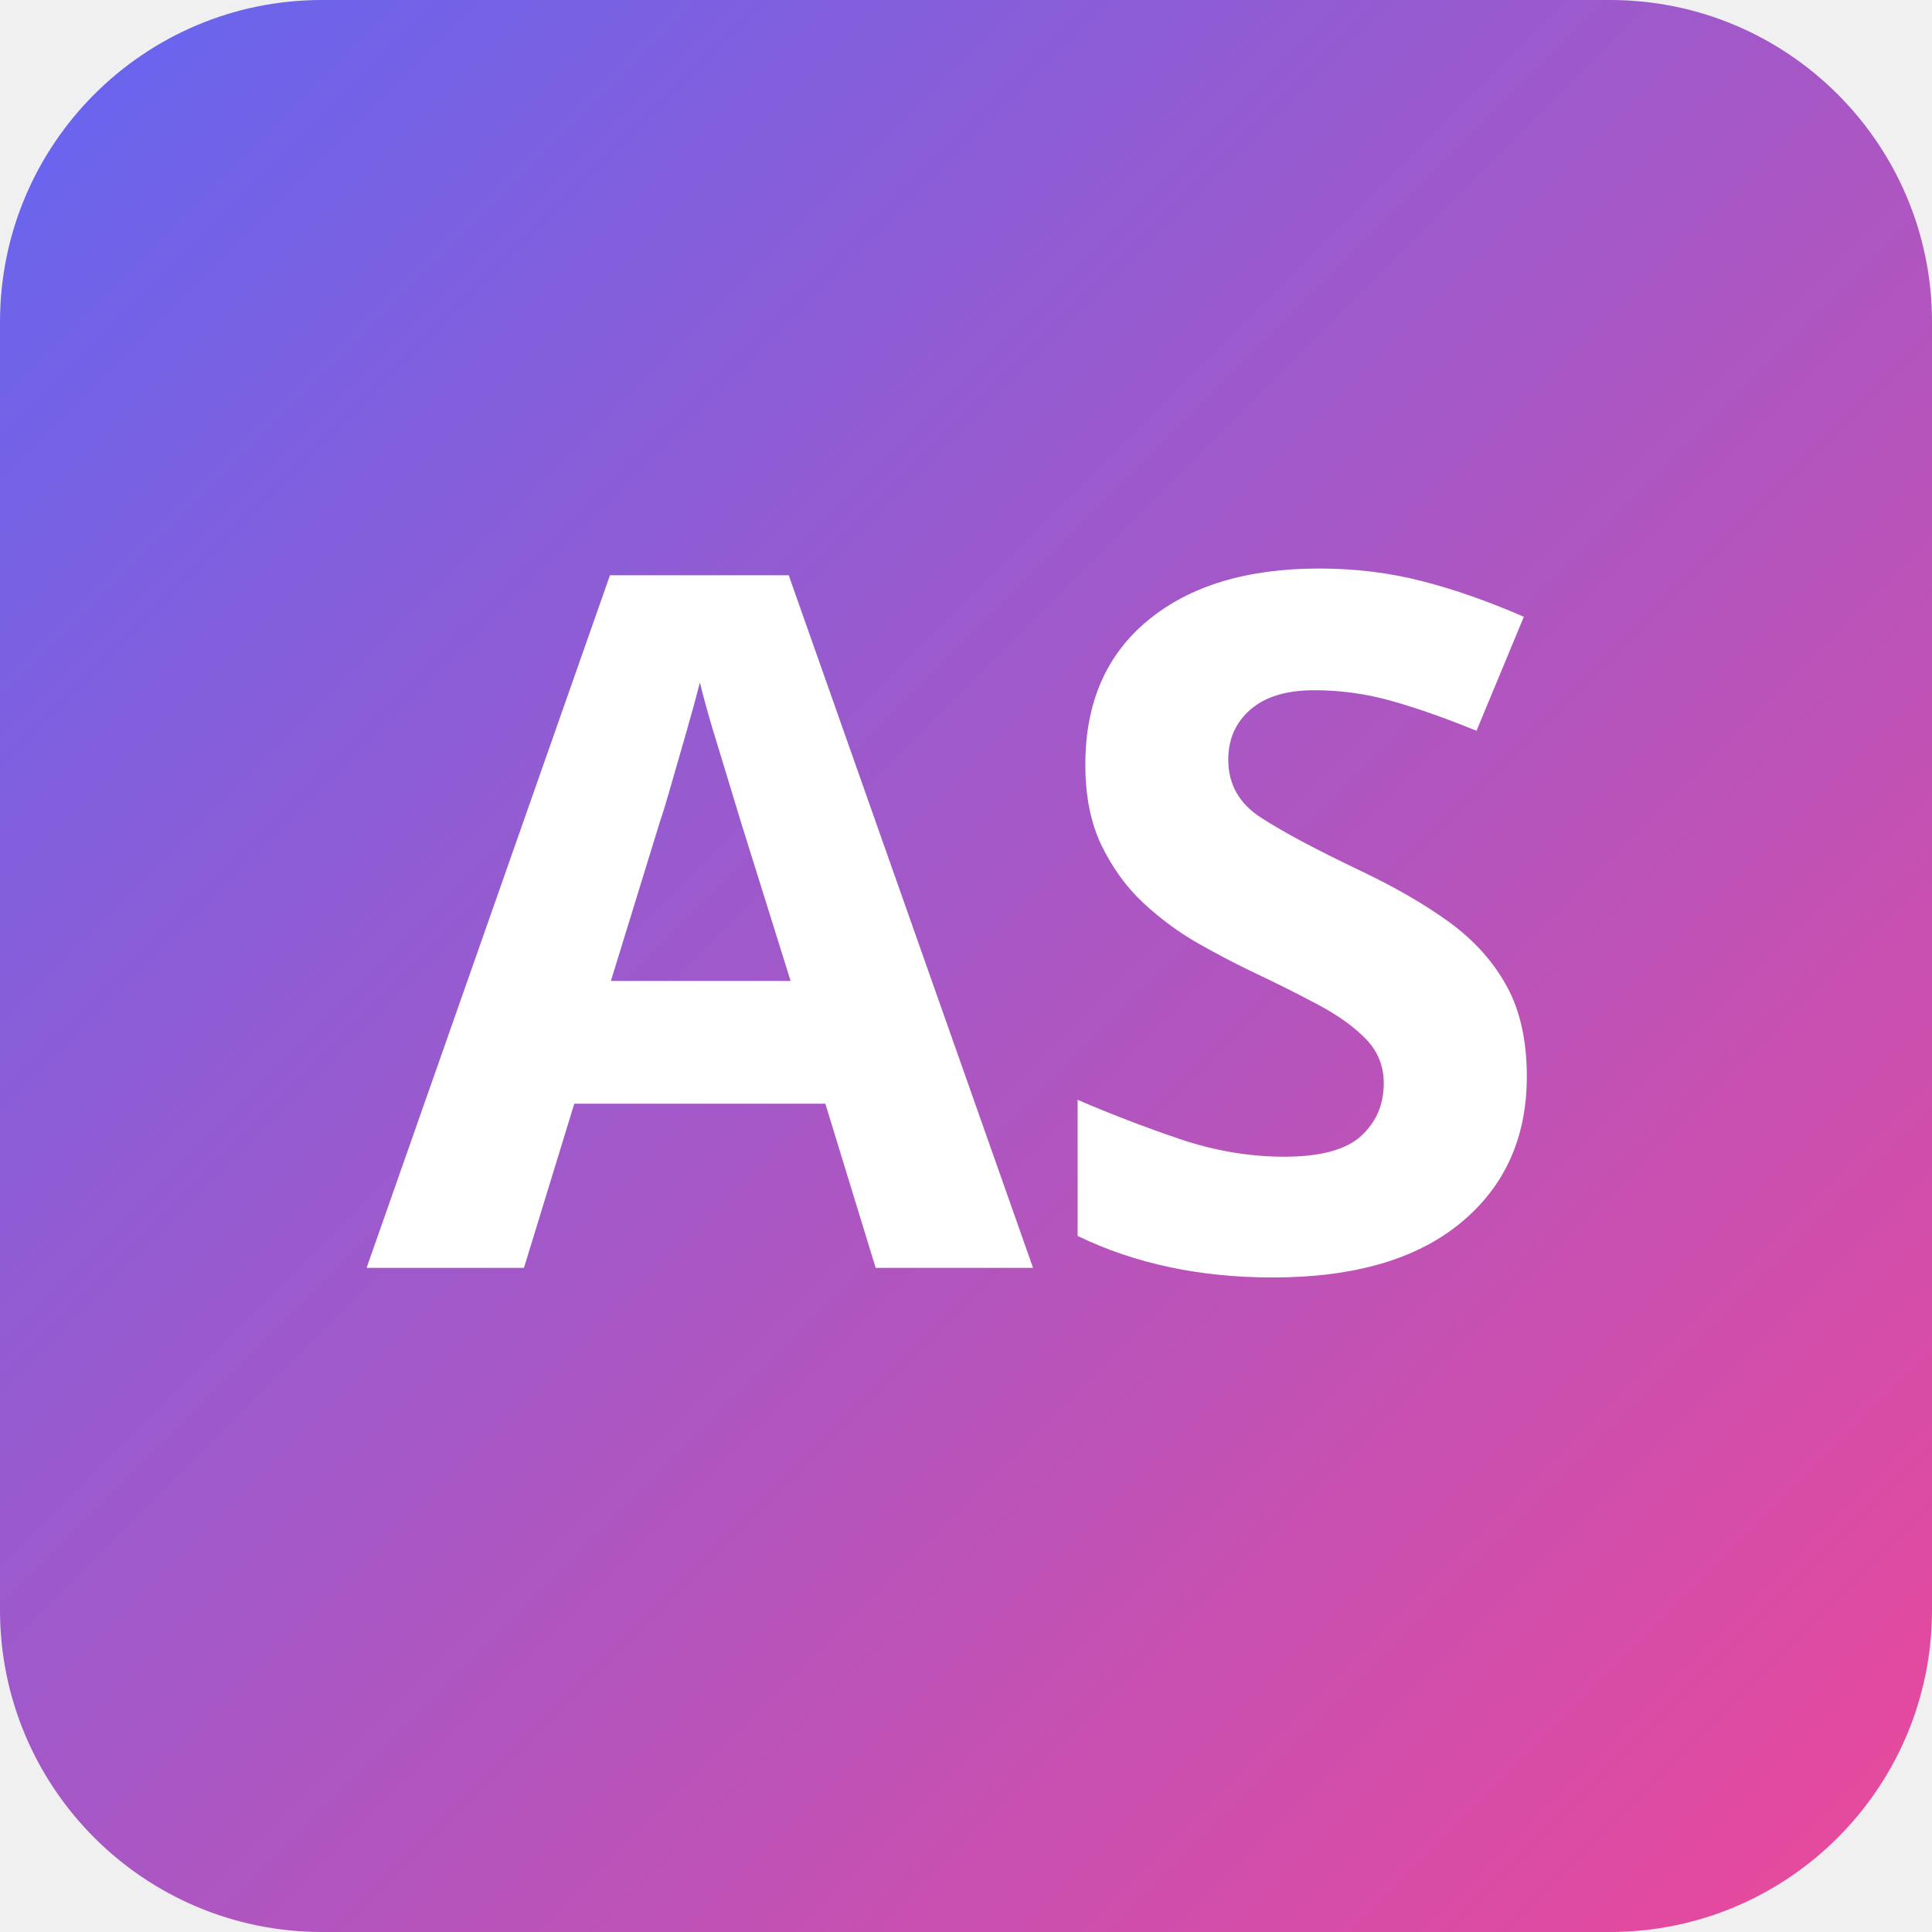
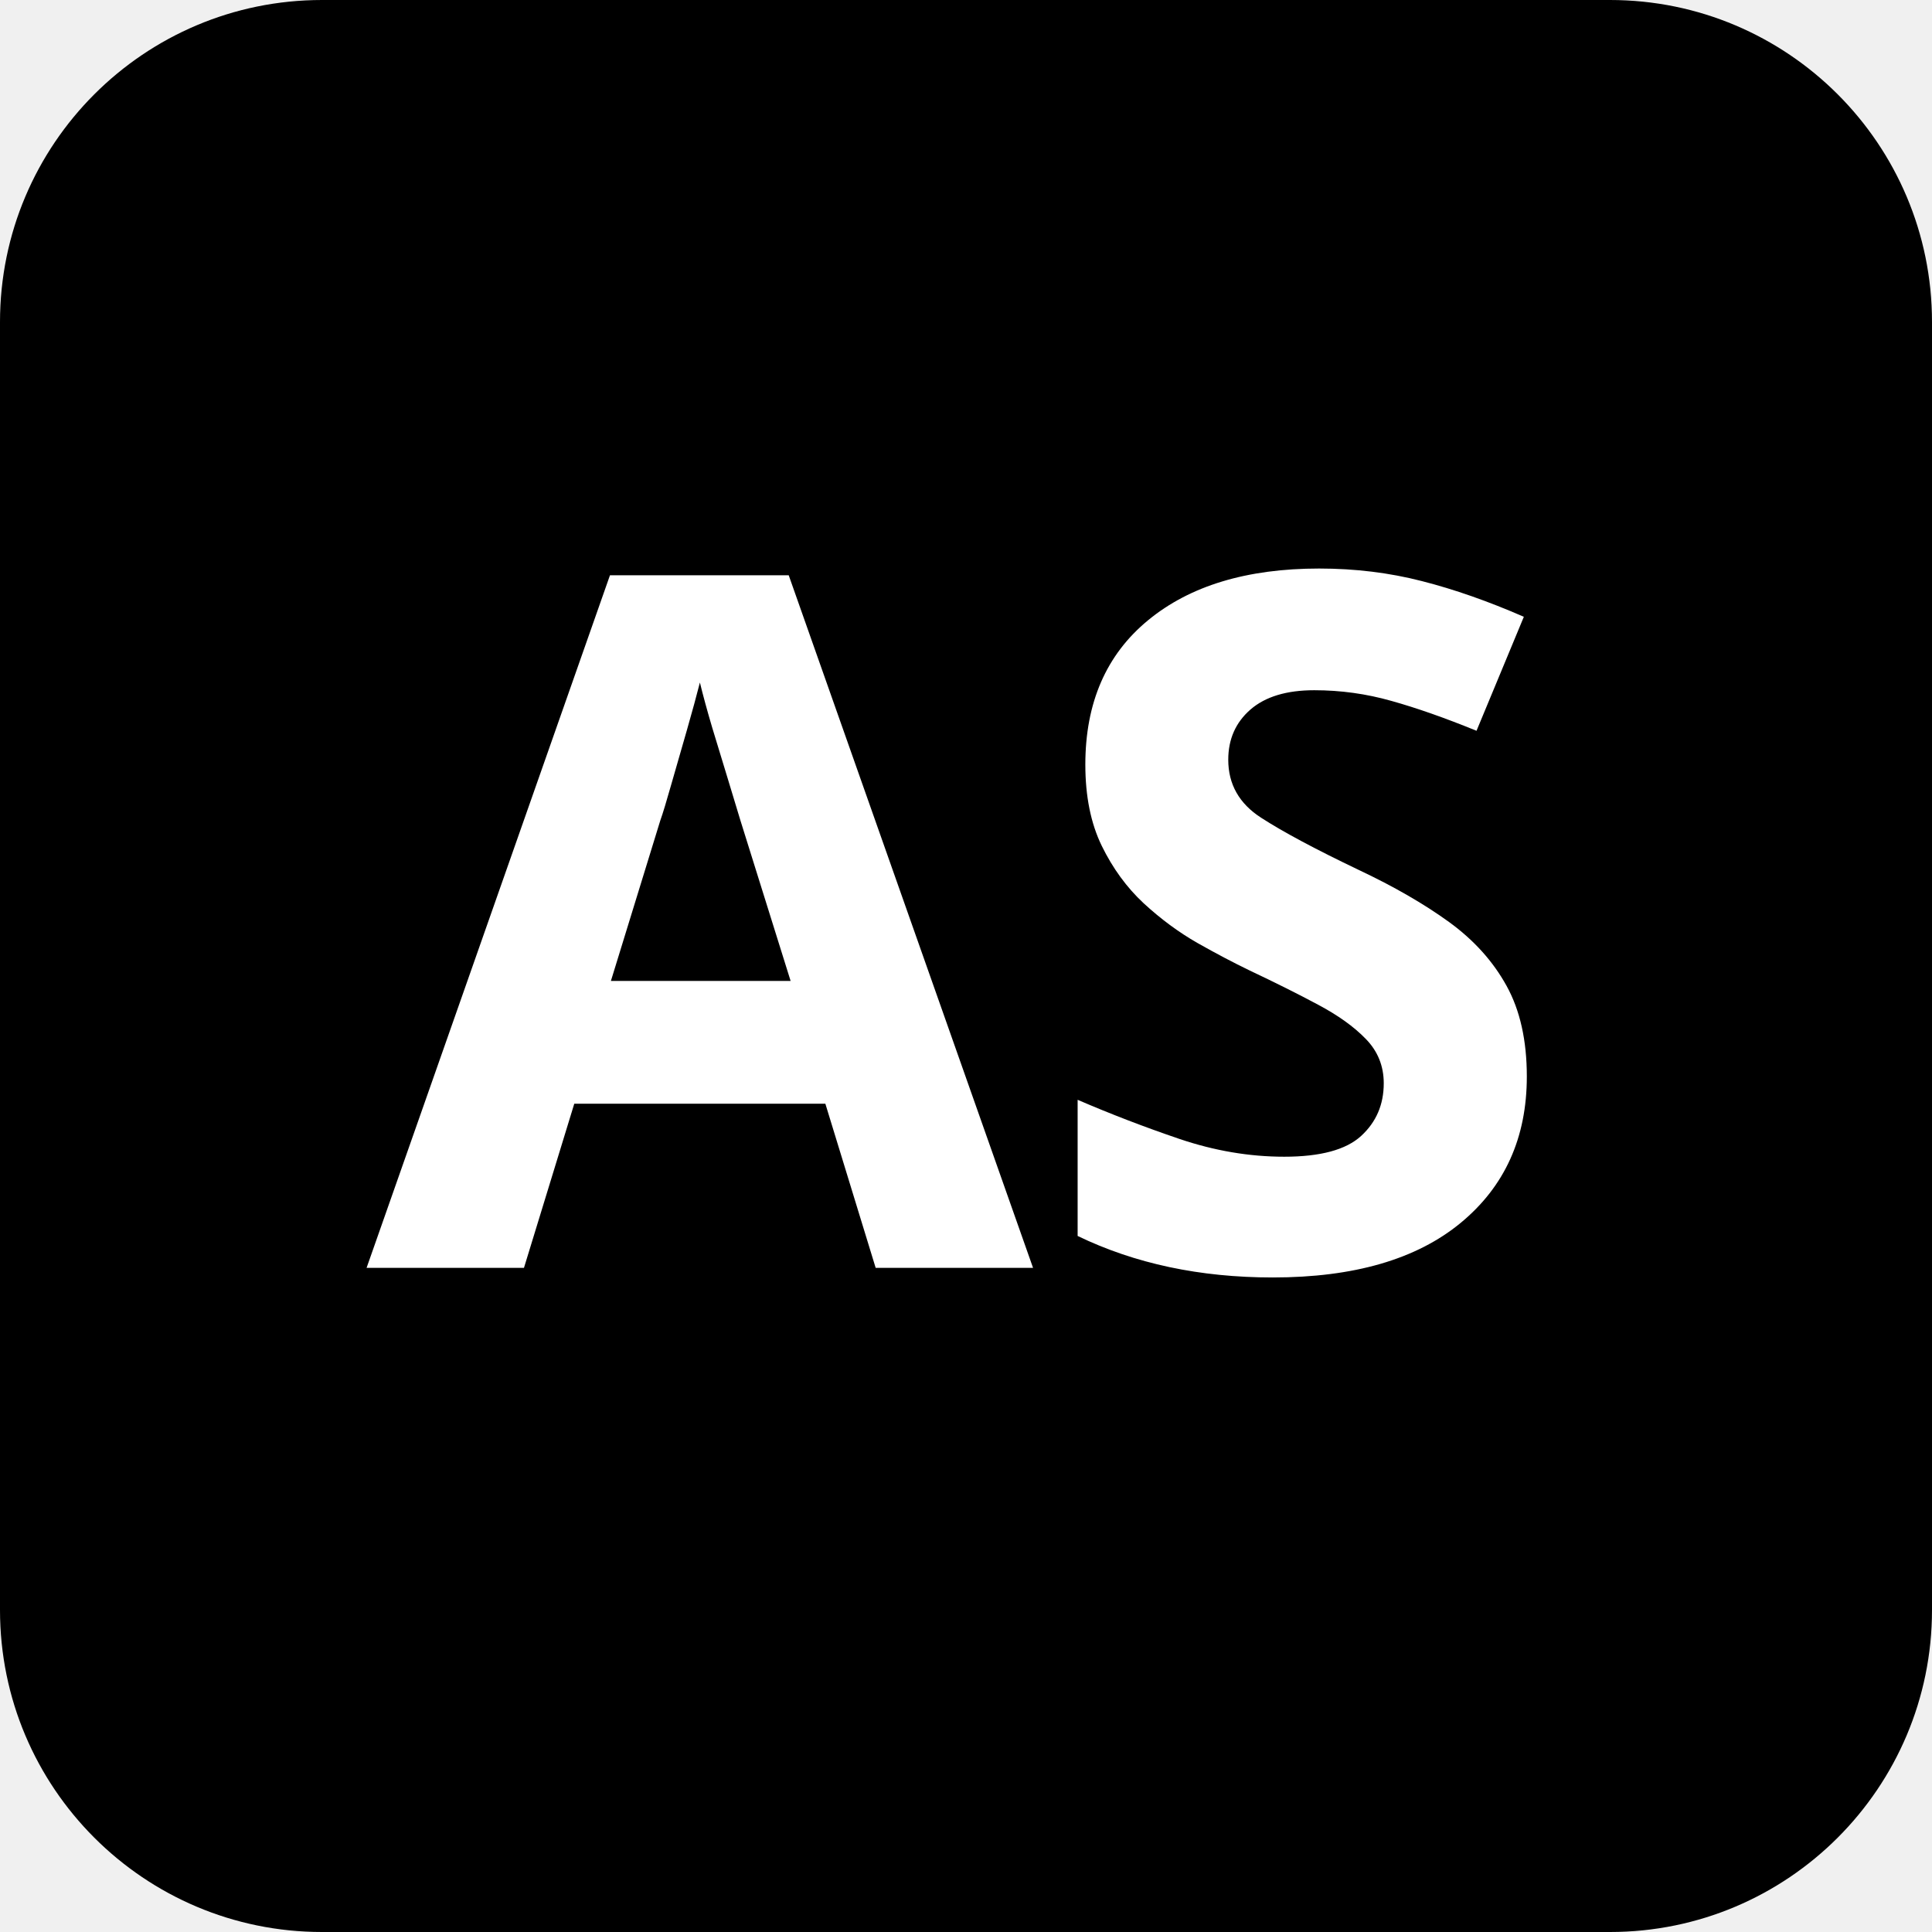
<svg xmlns="http://www.w3.org/2000/svg" width="192" height="192" viewBox="0 0 192 192">
-   <defs>
-     <linearGradient id="g" x1="0%" y1="0%" x2="100%" y2="100%">
-       <stop offset="0%" style="stop-color:#6366f1" />
-       <stop offset="100%" style="stop-color:#ec4899" />
-     </linearGradient>
-   </defs>
-   <rect width="192" height="192" rx="32" fill="url(#g)" />
-   <text x="96" y="126" text-anchor="middle" font-family="system-ui" font-weight="bold" font-size="96" fill="white">AS</text>
+   <rect width="192" height="192" rx="32" fill="#000" />
+   <text x="96" y="126" text-anchor="middle" font-family="system-ui" font-weight="bold" font-size="96" fill="#fff">AS</text>
</svg>
